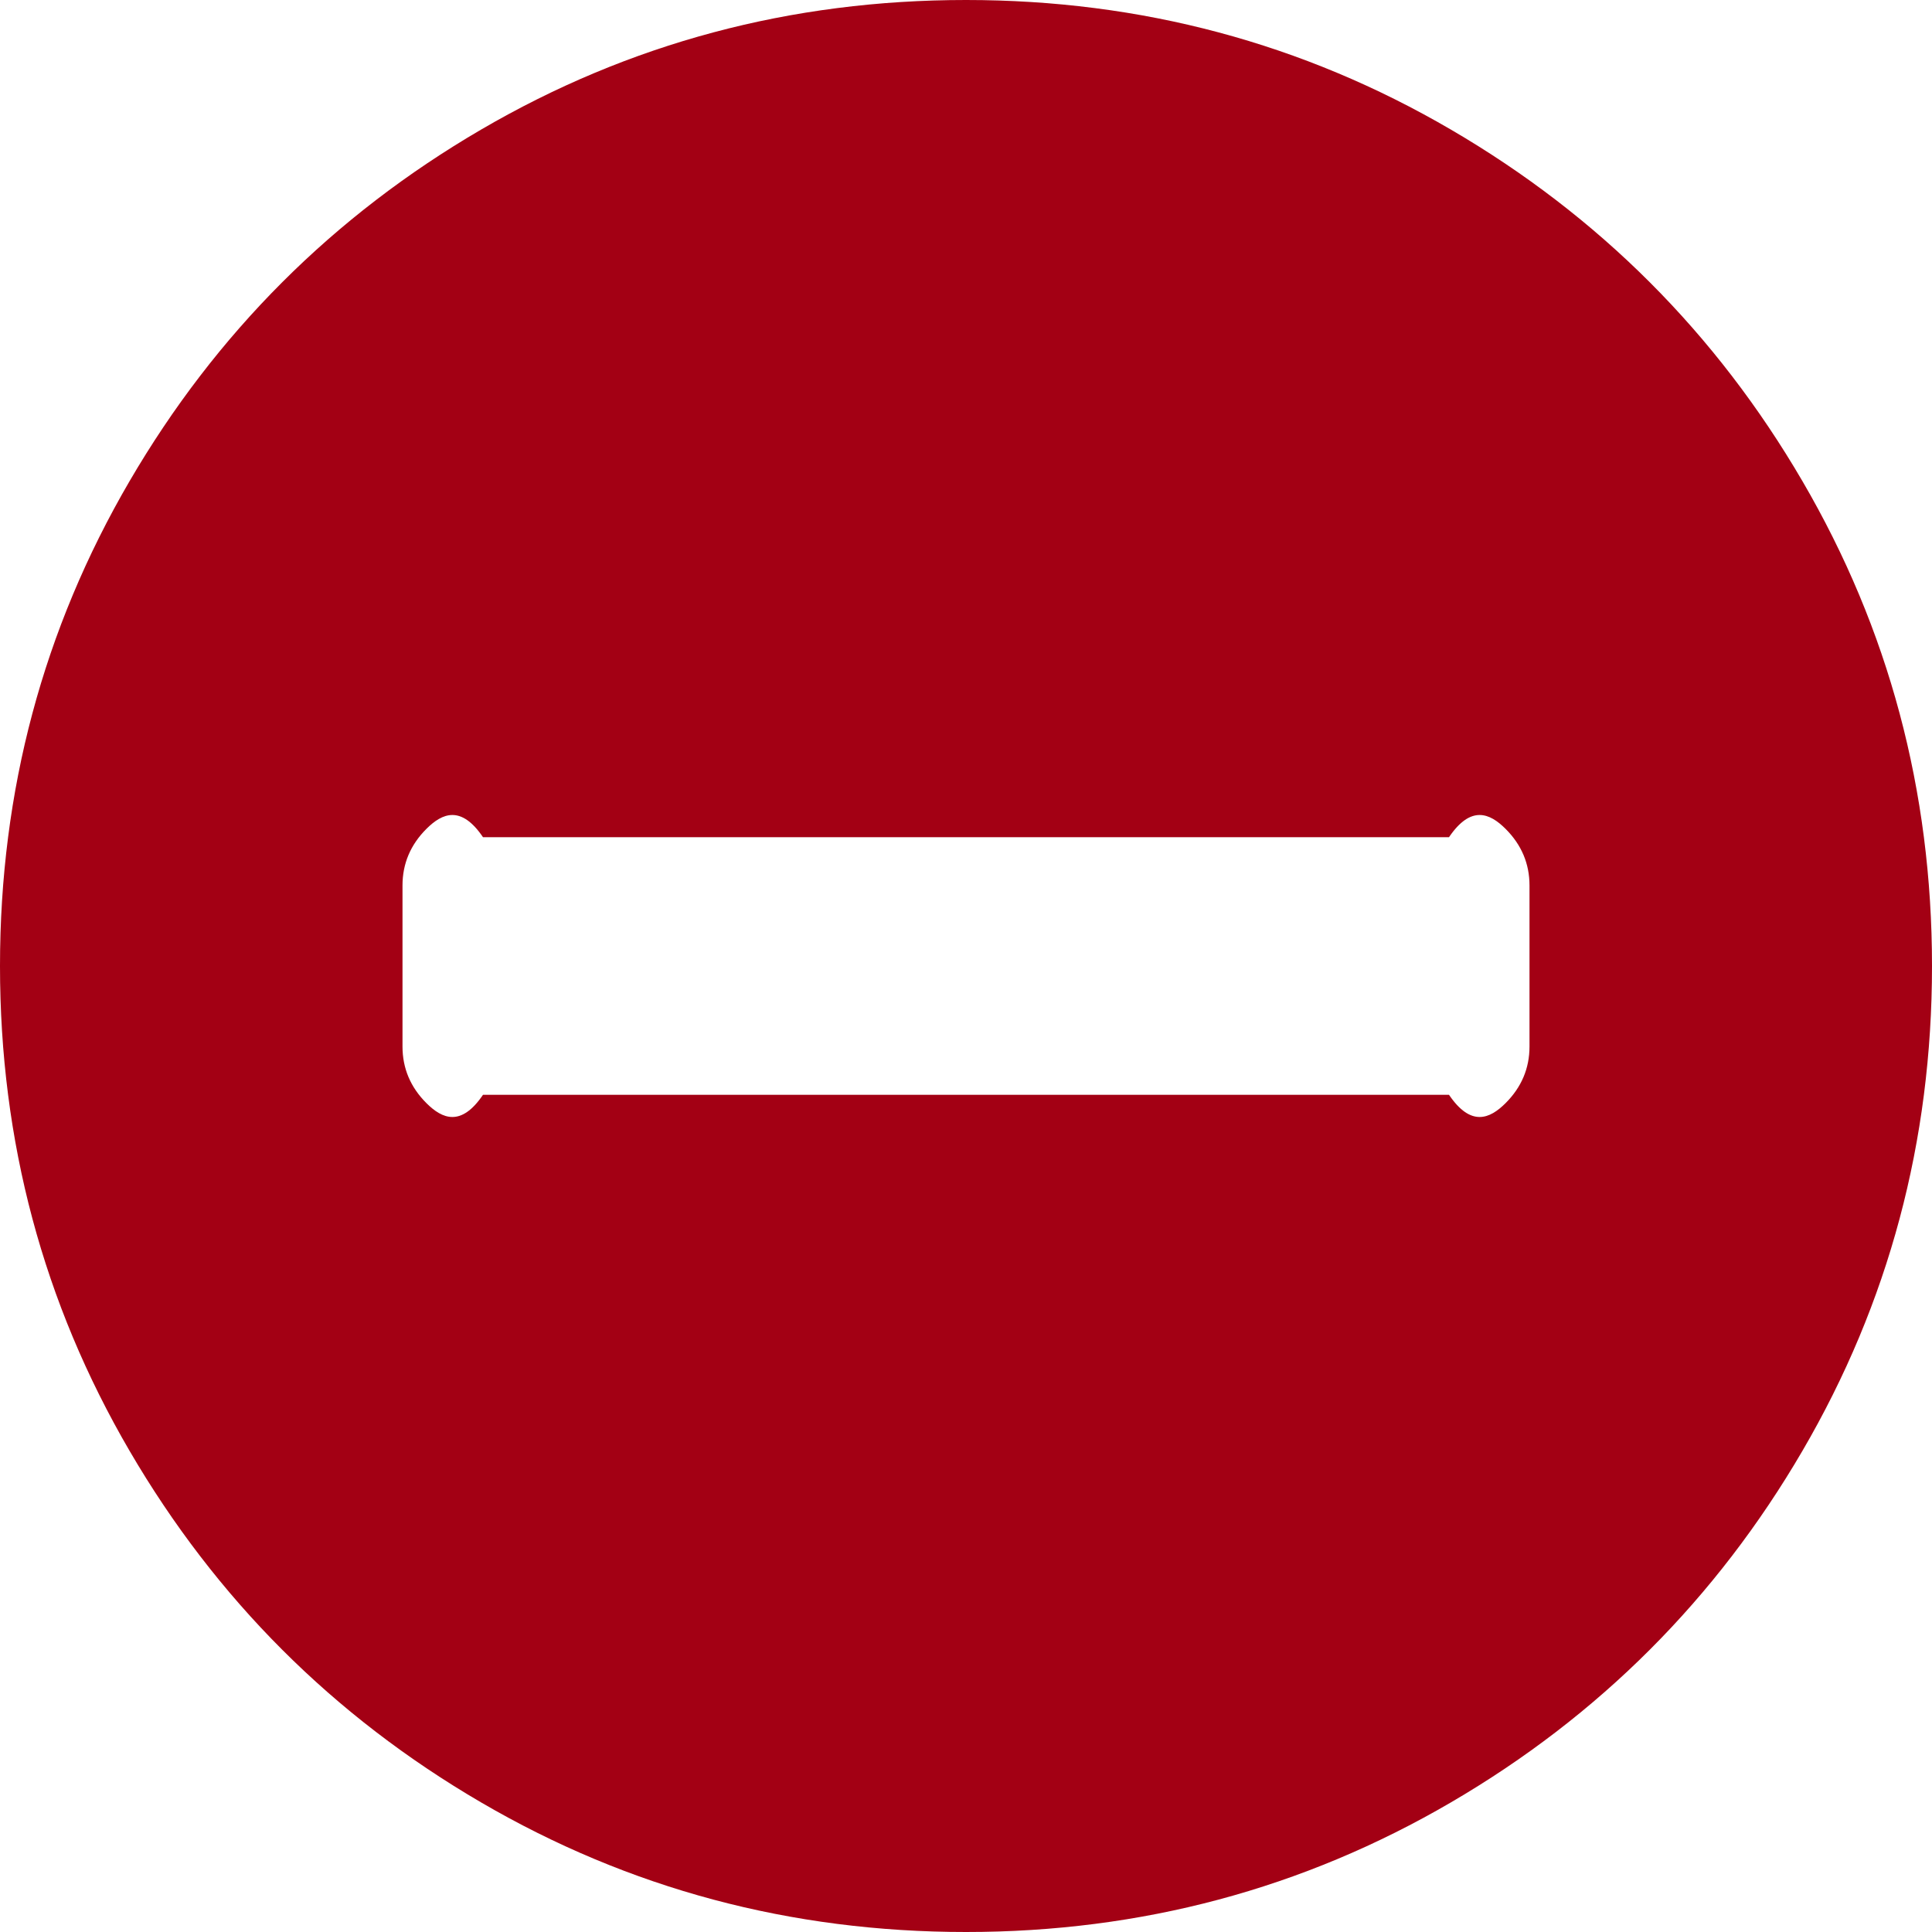
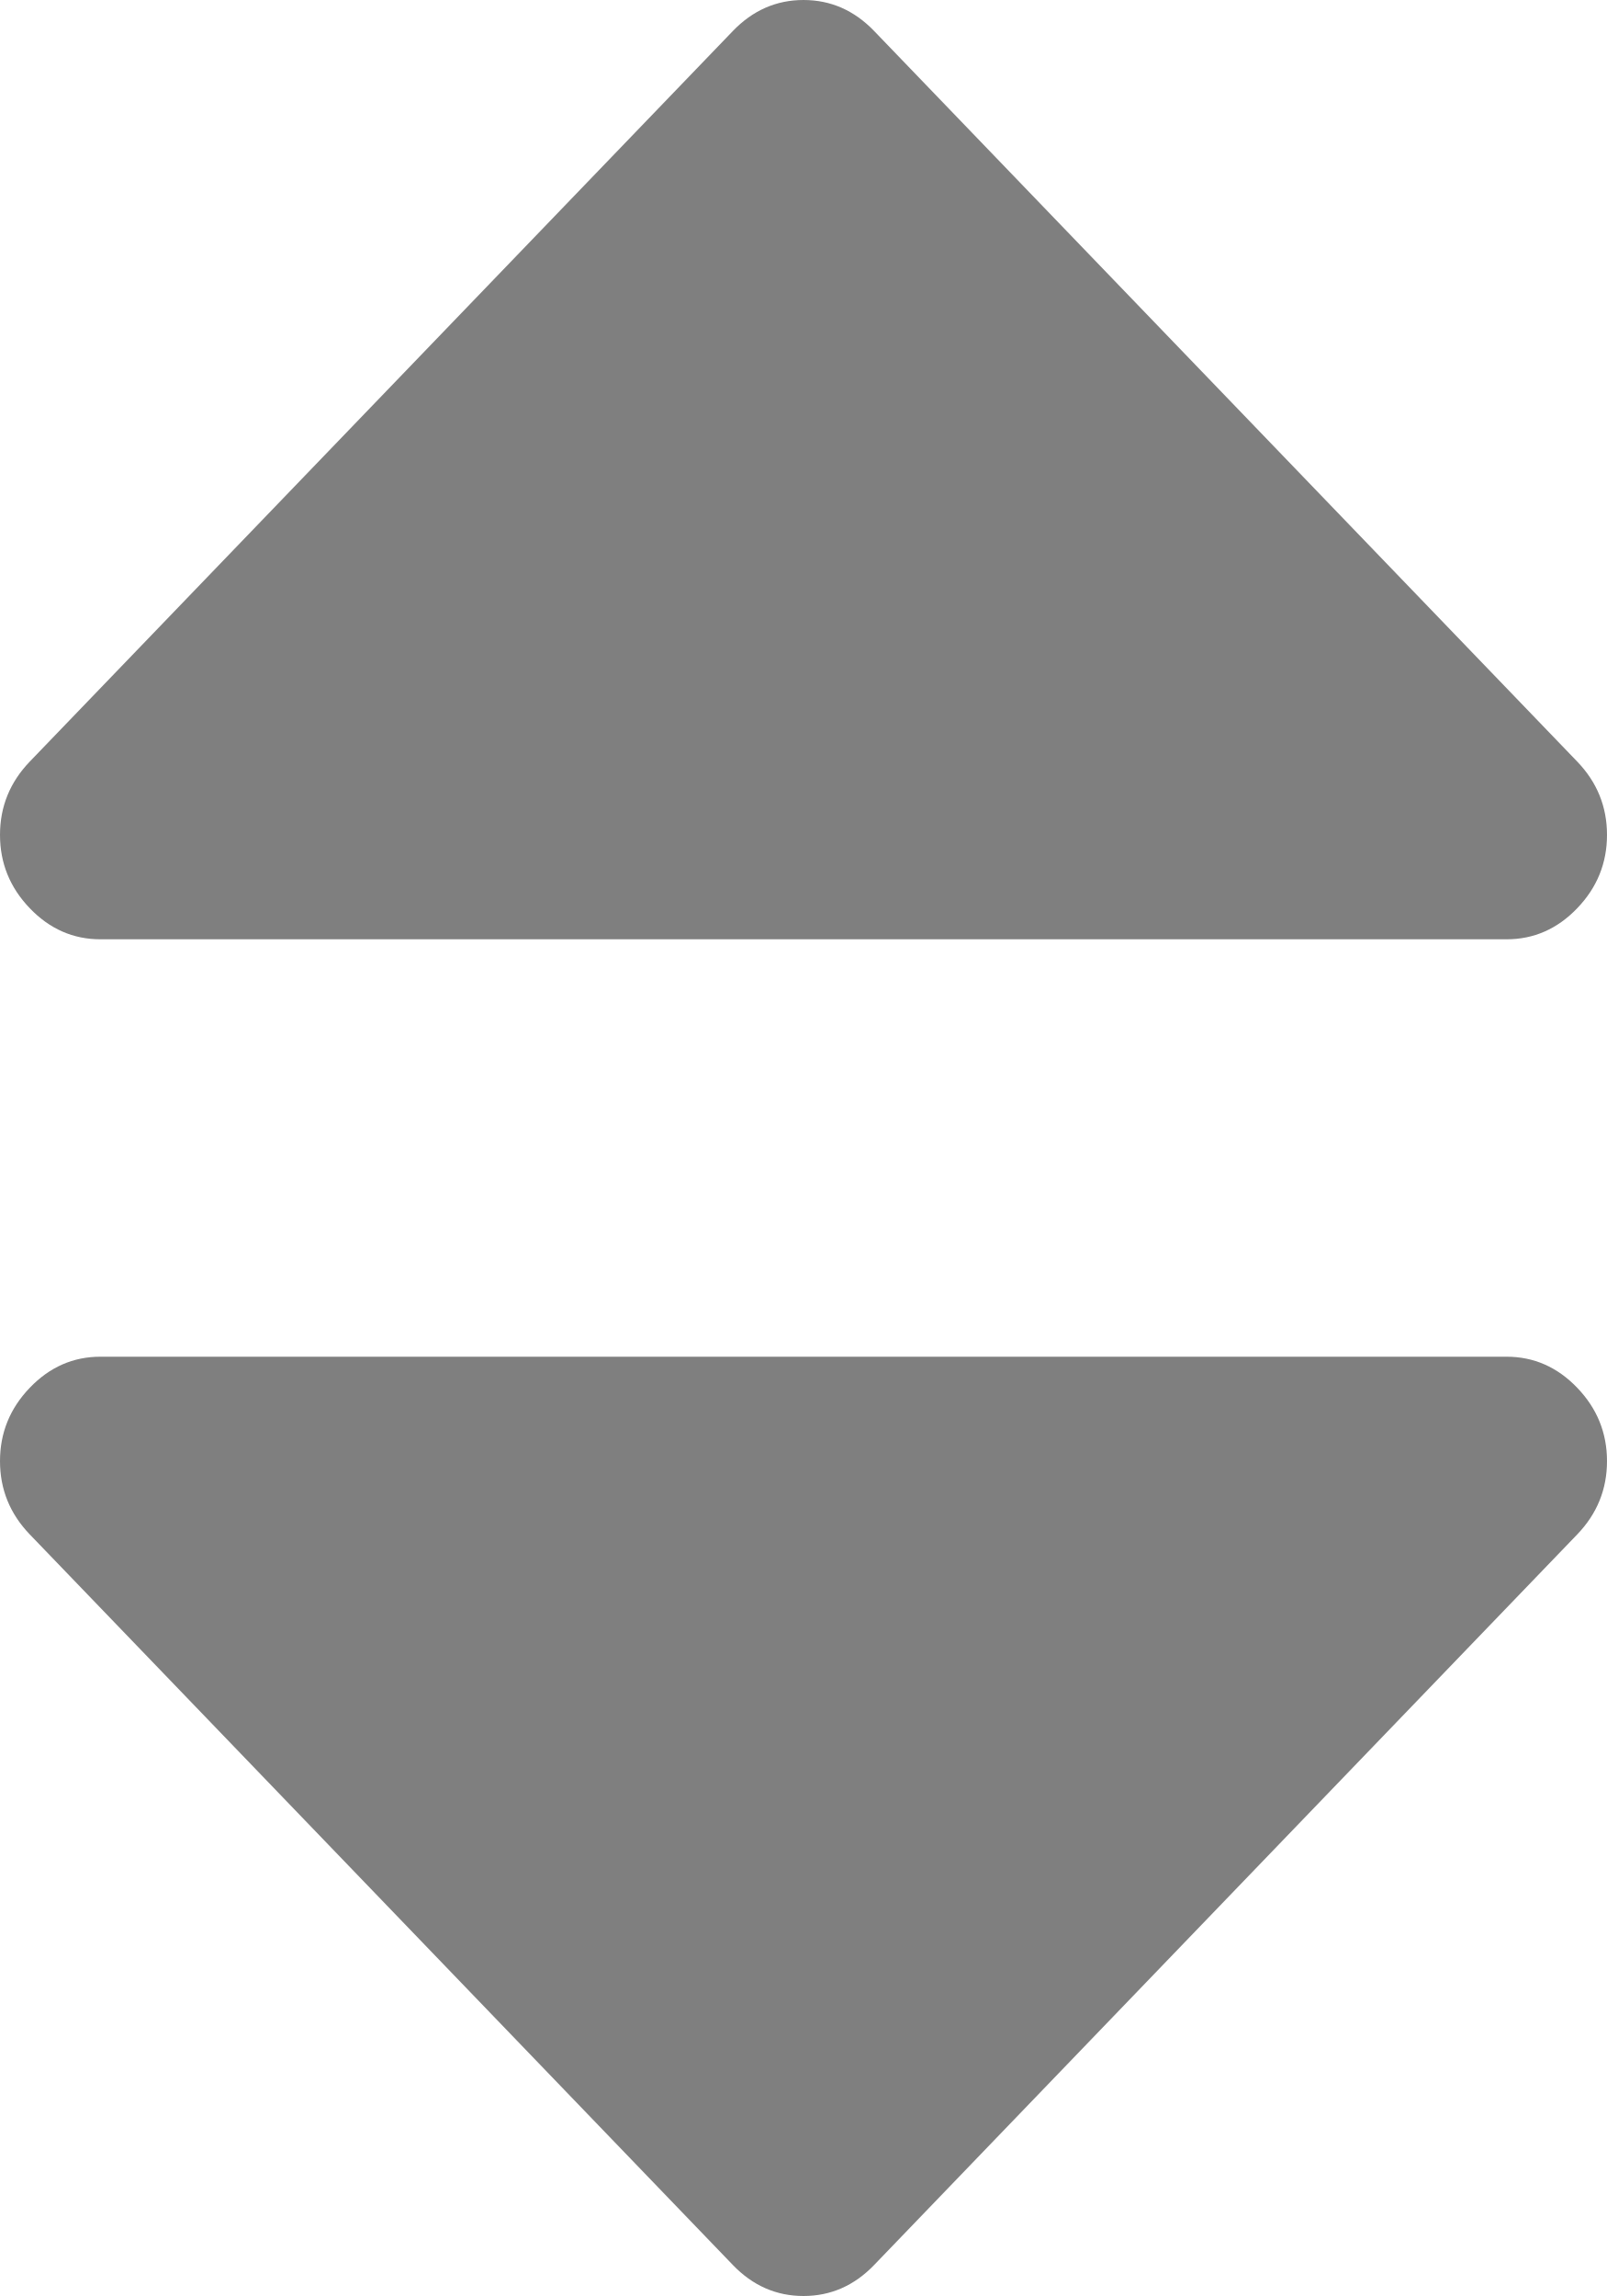
- <svg xmlns="http://www.w3.org/2000/svg" version="1.1" width="30px" height="30px">
-   <g transform="matrix(1 0 0 1 -2117 -260 )">
-     <path d="M 23.379 17.129  C 23.626 16.882  23.75 16.589  23.75 16.25  L 23.75 13.75  C 23.75 13.411  23.626 13.118  23.379 12.871  C 23.132 12.624  22.839 12.5  22.5 13  L 7.5 13  C 7.161 12.5  6.868 12.624  6.621 12.871  C 6.374 13.118  6.25 13.411  6.25 13.75  L 6.25 16.25  C 6.25 16.589  6.374 16.882  6.621 17.129  C 6.868 17.376  7.161 17.5  7.5 17  L 22.5 17  C 22.839 17.5  23.132 17.376  23.379 17.129  Z M 27.988 7.471  C 29.329 9.769  30 12.279  30 15  C 30 17.721  29.329 20.231  27.988 22.529  C 26.647 24.827  24.827 26.647  22.529 27.988  C 20.231 29.329  17.721 30  15 30  C 12.279 30  9.769 29.329  7.471 27.988  C 5.173 26.647  3.353 24.827  2.012 22.529  C 0.671 20.231  0 17.721  0 15  C 0 12.279  0.671 9.769  2.012 7.471  C 3.353 5.173  5.173 3.353  7.471 2.012  C 9.769 0.671  12.279 0  15 0  C 17.721 0  20.231 0.671  22.529 2.012  C 24.827 3.353  26.647 5.173  27.988 7.471  Z " fill-rule="nonzero" fill="#a30014" stroke="none" transform="matrix(1 0 0 1 2117 260 )" />
+ <svg xmlns="http://www.w3.org/2000/svg" version="1.1" width="21px" height="30px">
+   <g transform="matrix(1 0 0 1 -2167 -258 )">
+     <path d="M 20.61 18.132  C 20.87 18.402  21 18.722  21 19.091  C 21 19.46  20.87 19.78  20.61 20.05  L 11.423 29.595  C 11.163 29.865  10.855 30  10.5 30  C 10.145 30  9.837 29.865  9.577 29.595  L 0.39 20.05  C 0.13 19.78  0 19.46  0 19.091  C 0 18.722  0.13 18.402  0.39 18.132  C 0.649 17.862  0.957 17.727  1.312 17.727  L 19.688 17.727  C 20.043 17.727  20.351 17.862  20.61 18.132  Z M 20.61 9.95  C 20.87 10.22  21 10.54  21 10.909  C 21 11.278  20.87 11.598  20.61 11.868  C 20.351 12.138  20.043 12.273  19.688 12.273  L 1.312 12.273  C 0.957 12.273  0.649 12.138  0.39 11.868  C 0.13 11.598  0 11.278  0 10.909  C 0 10.54  0.13 10.22  0.39 9.95  L 9.577 0.405  C 9.837 0.135  10.145 0  10.5 0  C 10.855 0  11.163 0.135  11.423 0.405  L 20.61 9.95  Z " fill-rule="nonzero" fill="#7f7f7f" stroke="none" transform="matrix(1 0 0 1 2167 258 )" />
  </g>
</svg>
